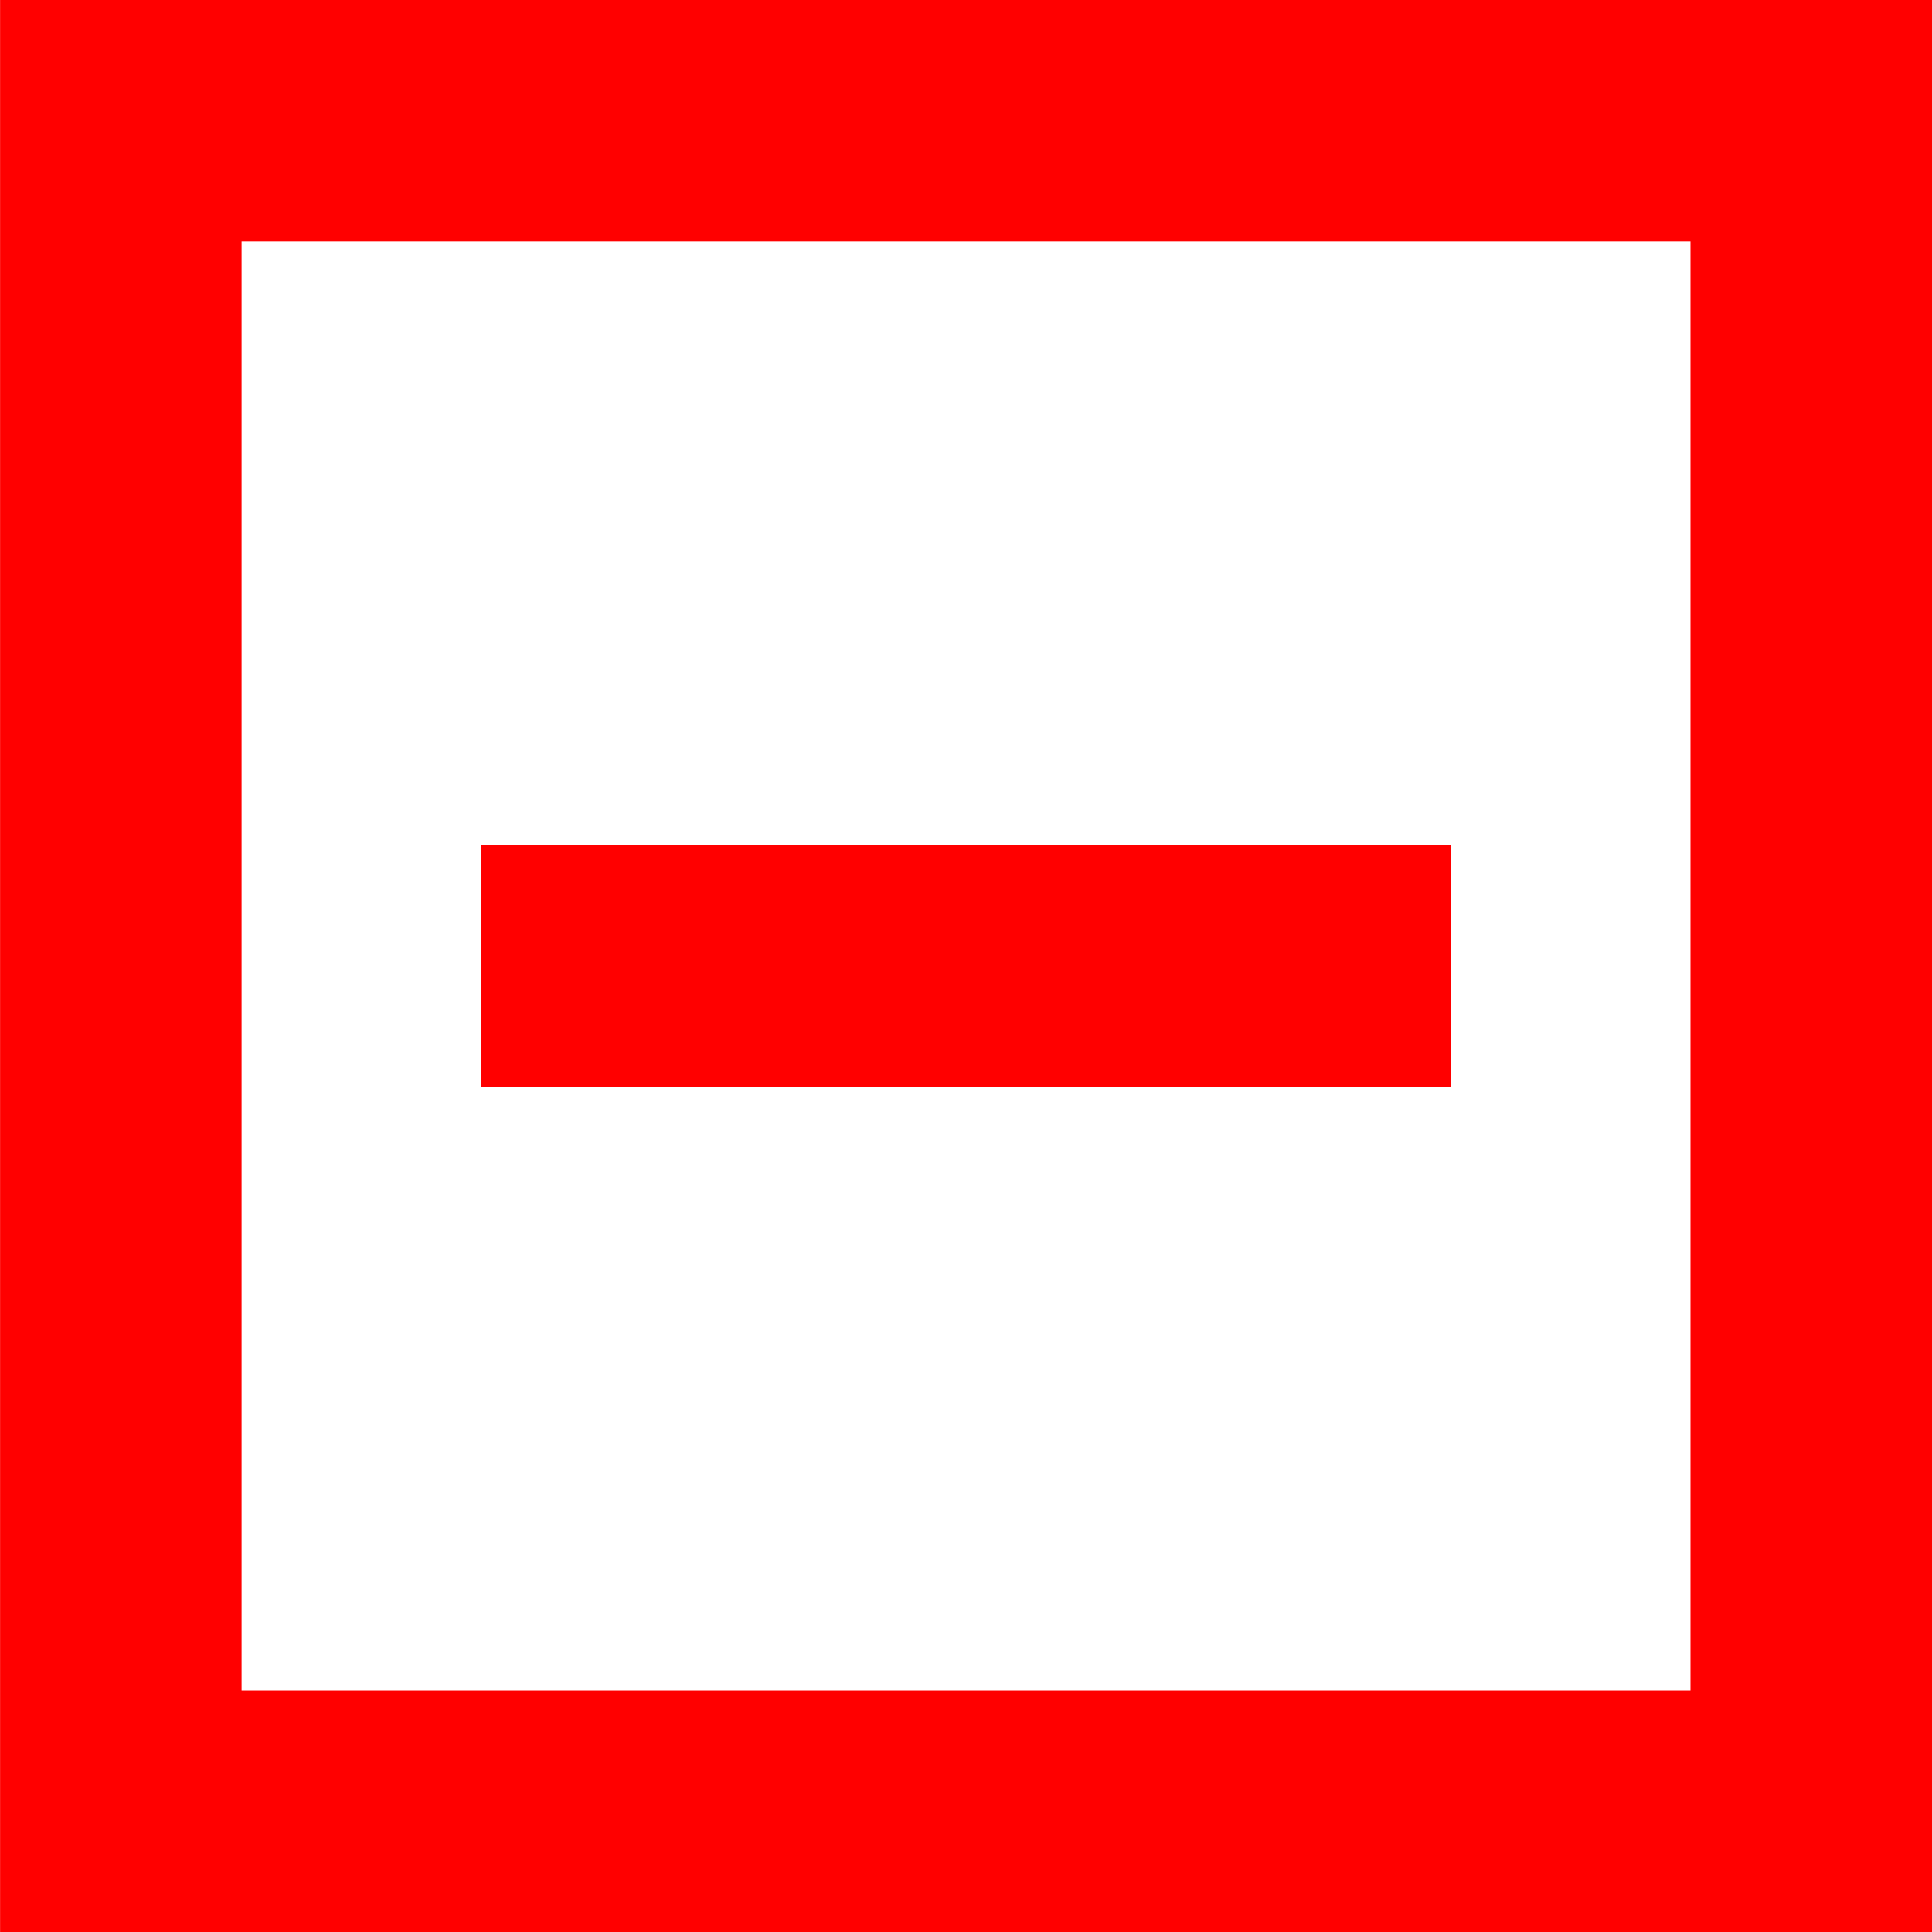
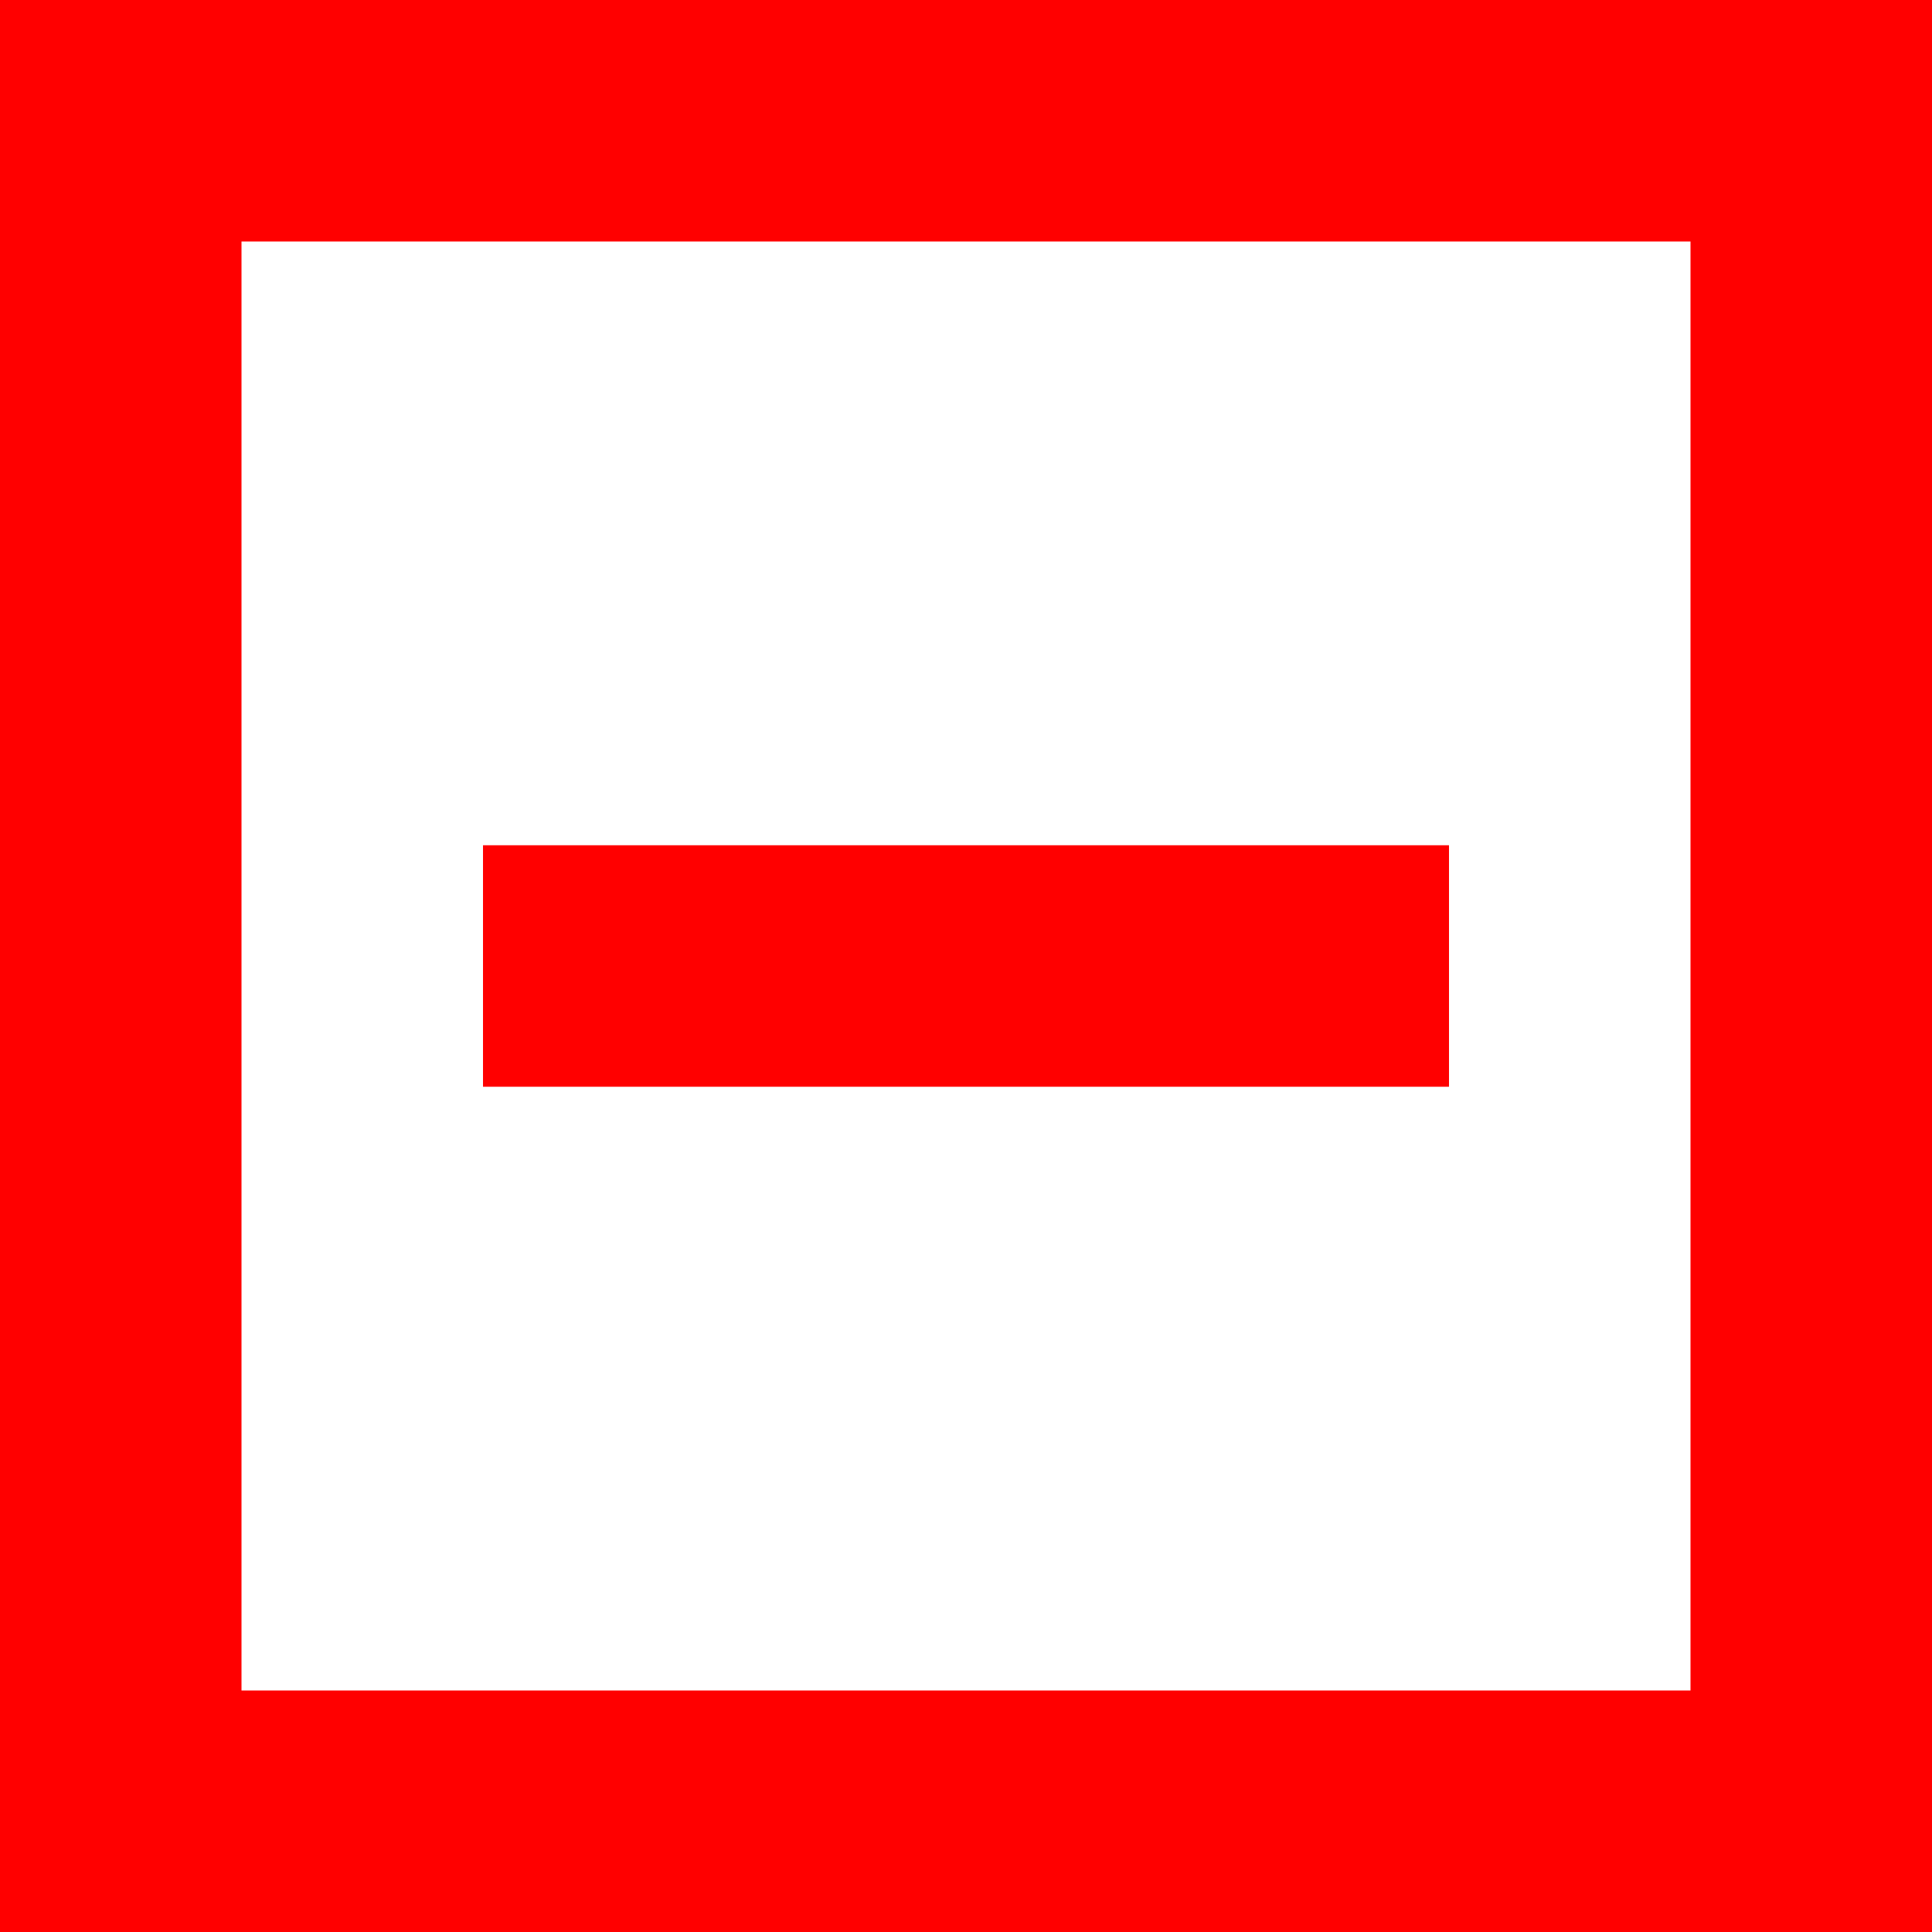
- <svg xmlns="http://www.w3.org/2000/svg" width="100%" height="100%" viewBox="0 0 8 8" version="1.1" xml:space="preserve" style="fill-rule:evenodd;clip-rule:evenodd;stroke-linejoin:round;stroke-miterlimit:2;">
-   <g transform="matrix(1.13391,0,0,1.14933,-1.07125,-1.19463)">
-     <rect x="0.945" y="1.039" width="7.055" height="6.961" style="fill:white;" />
-   </g>
-   <g transform="matrix(1.13391,0,0,1.14933,-1.07125,-1.19463)">
-     <path d="M8,1.039L0.945,1.039L0.945,8L8,8L8,1.039ZM7.118,1.909L7.118,7.13C7.118,7.13 1.827,7.13 1.827,7.13C1.827,7.13 1.827,1.909 1.827,1.909L7.118,1.909Z" style="fill:rgb(255,0,0);" />
-   </g>
-   <g transform="matrix(1.33149,0,0,0.878405,-1.35929,0.254813)">
-     <path d="M2.516,4.833L5.534,4.833L5.534,3.694L2.516,3.694L2.516,4.833Z" style="fill:rgb(255,0,0);" />
-   </g>
+ <svg xmlns="http://www.w3.org/2000/svg" viewBox="0 0 8 8" width="8" height="8" fill-rule="evenodd" clip-rule="evenodd" stroke-linejoin="round" stroke-miterlimit="2">
+   <path fill="#fff" d="M0 0h7.99v8h-8z" />
+   <path d="M8 0H0v8h8V0zM7 1v6H1V1h6z" fill="red" />
+   <path d="M2 4.5h4v-1H2v1z" fill="red" />
</svg>
